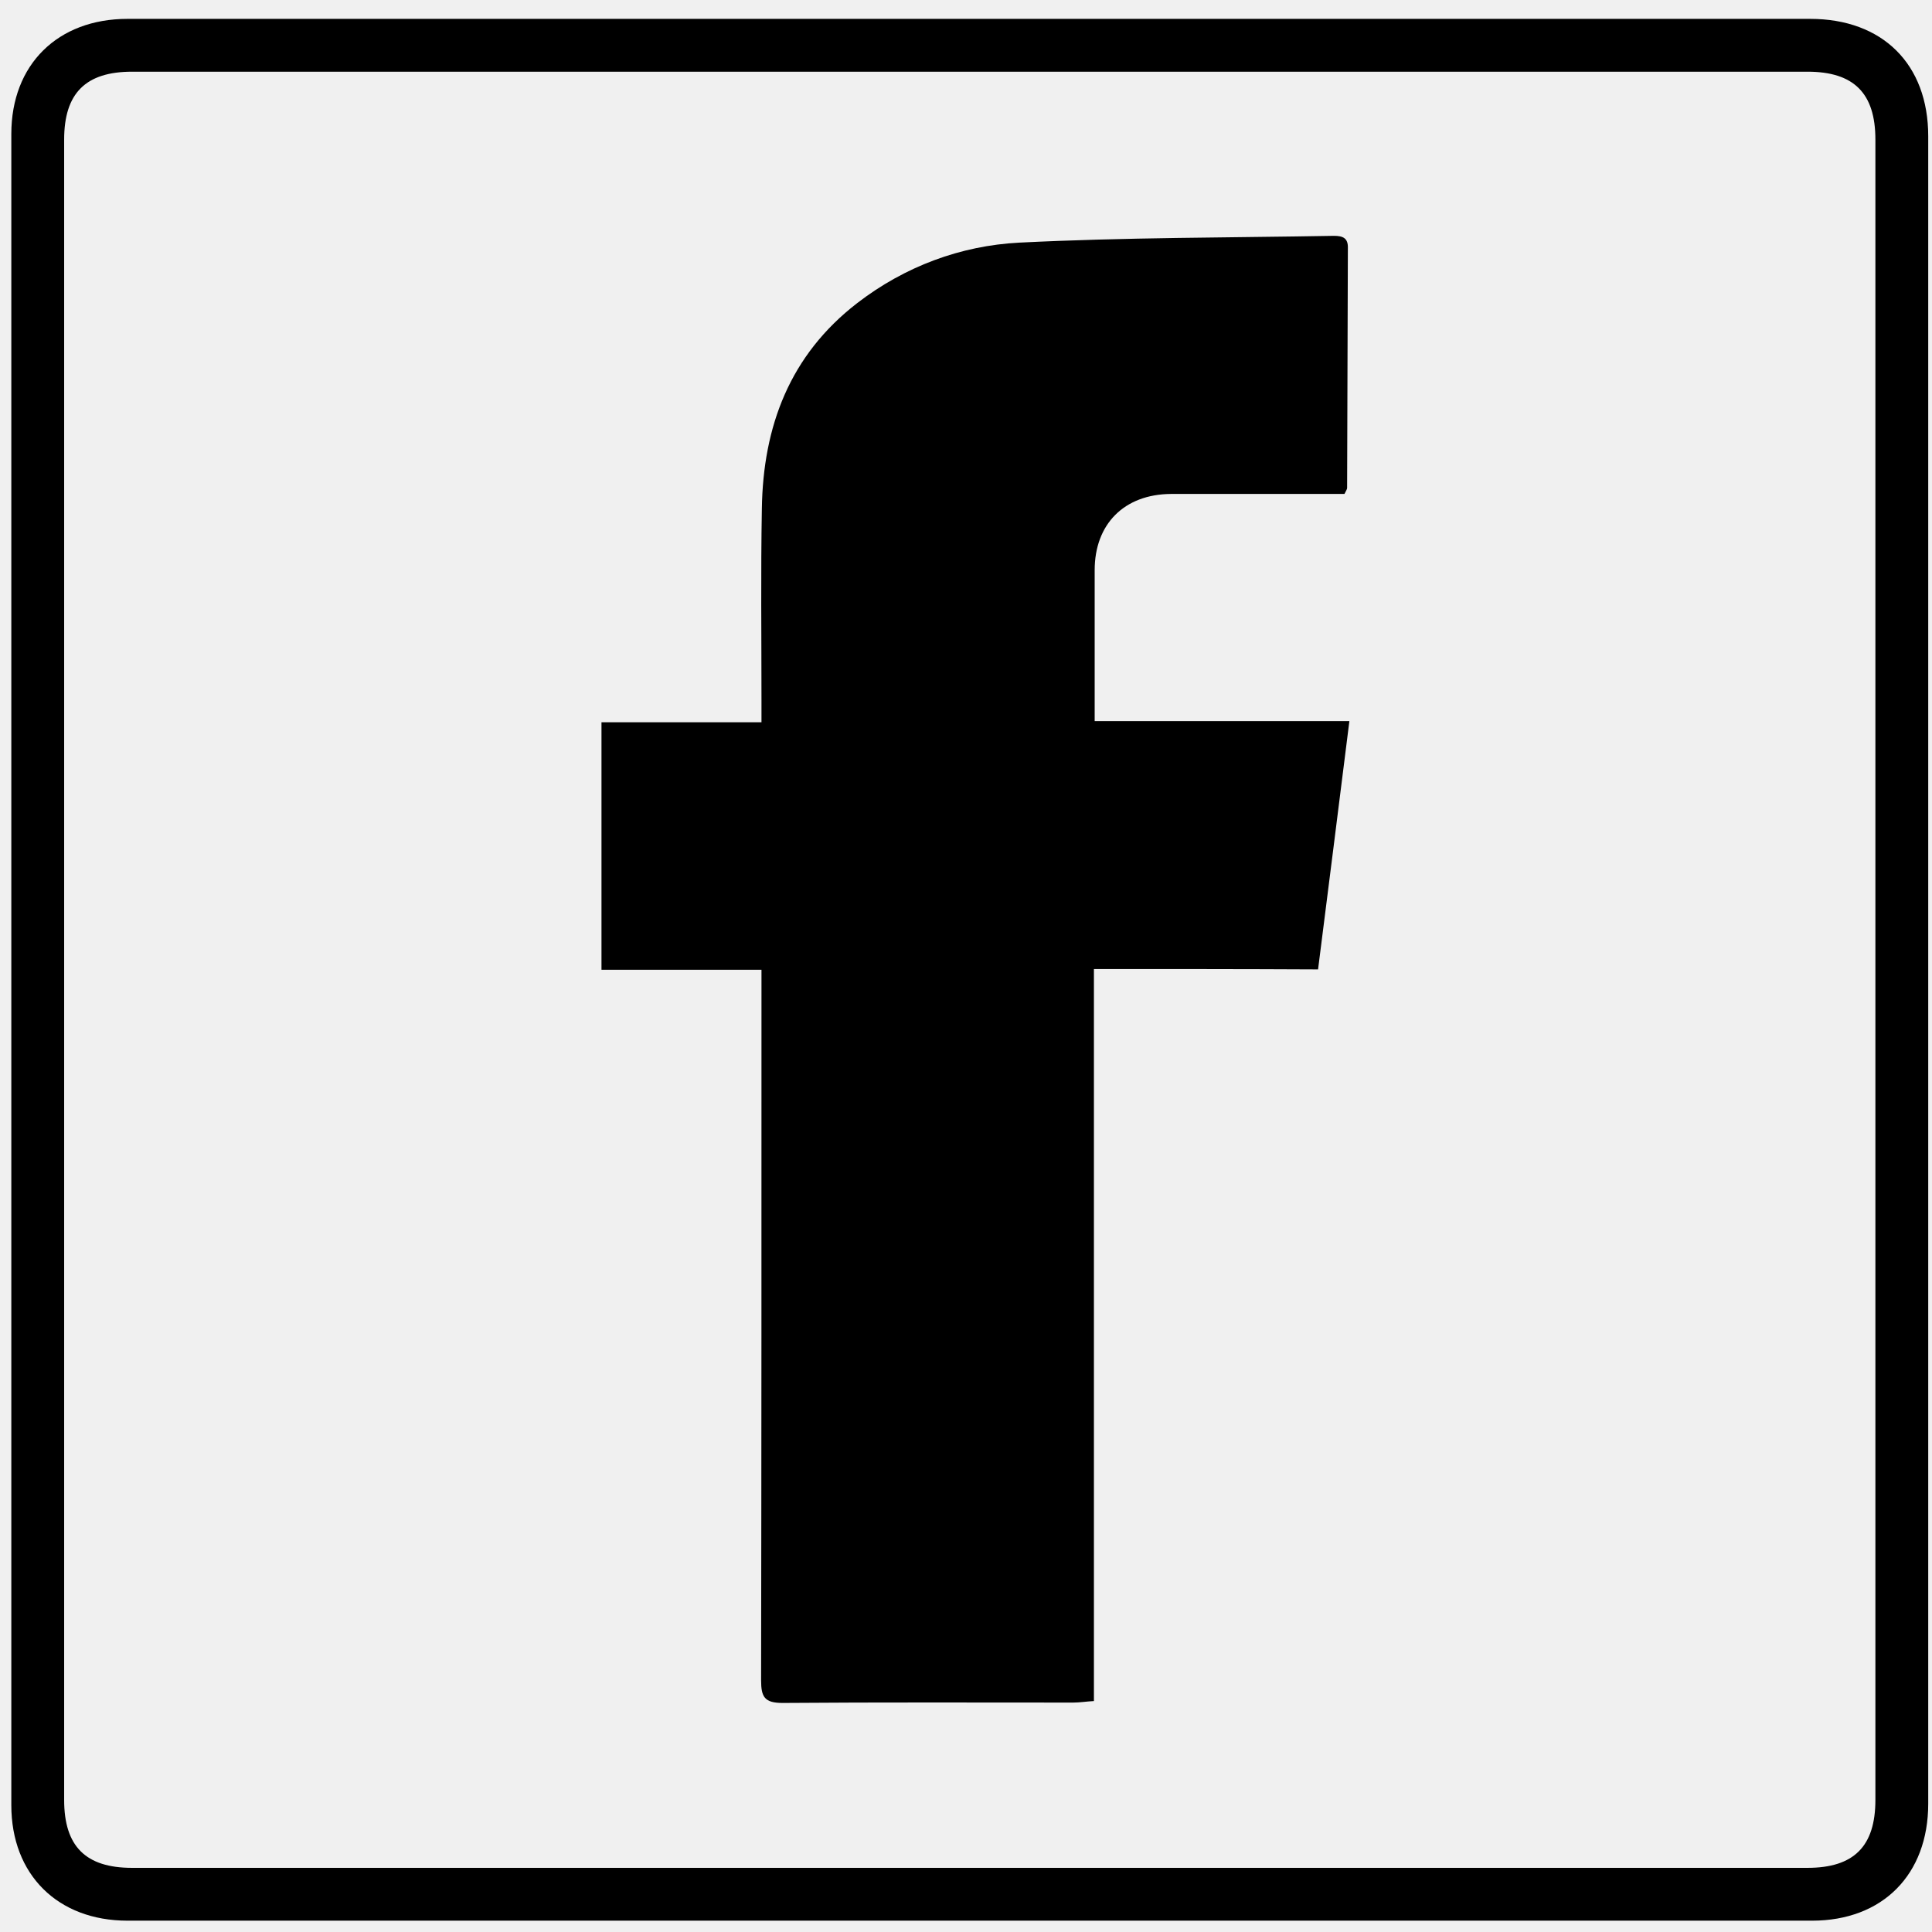
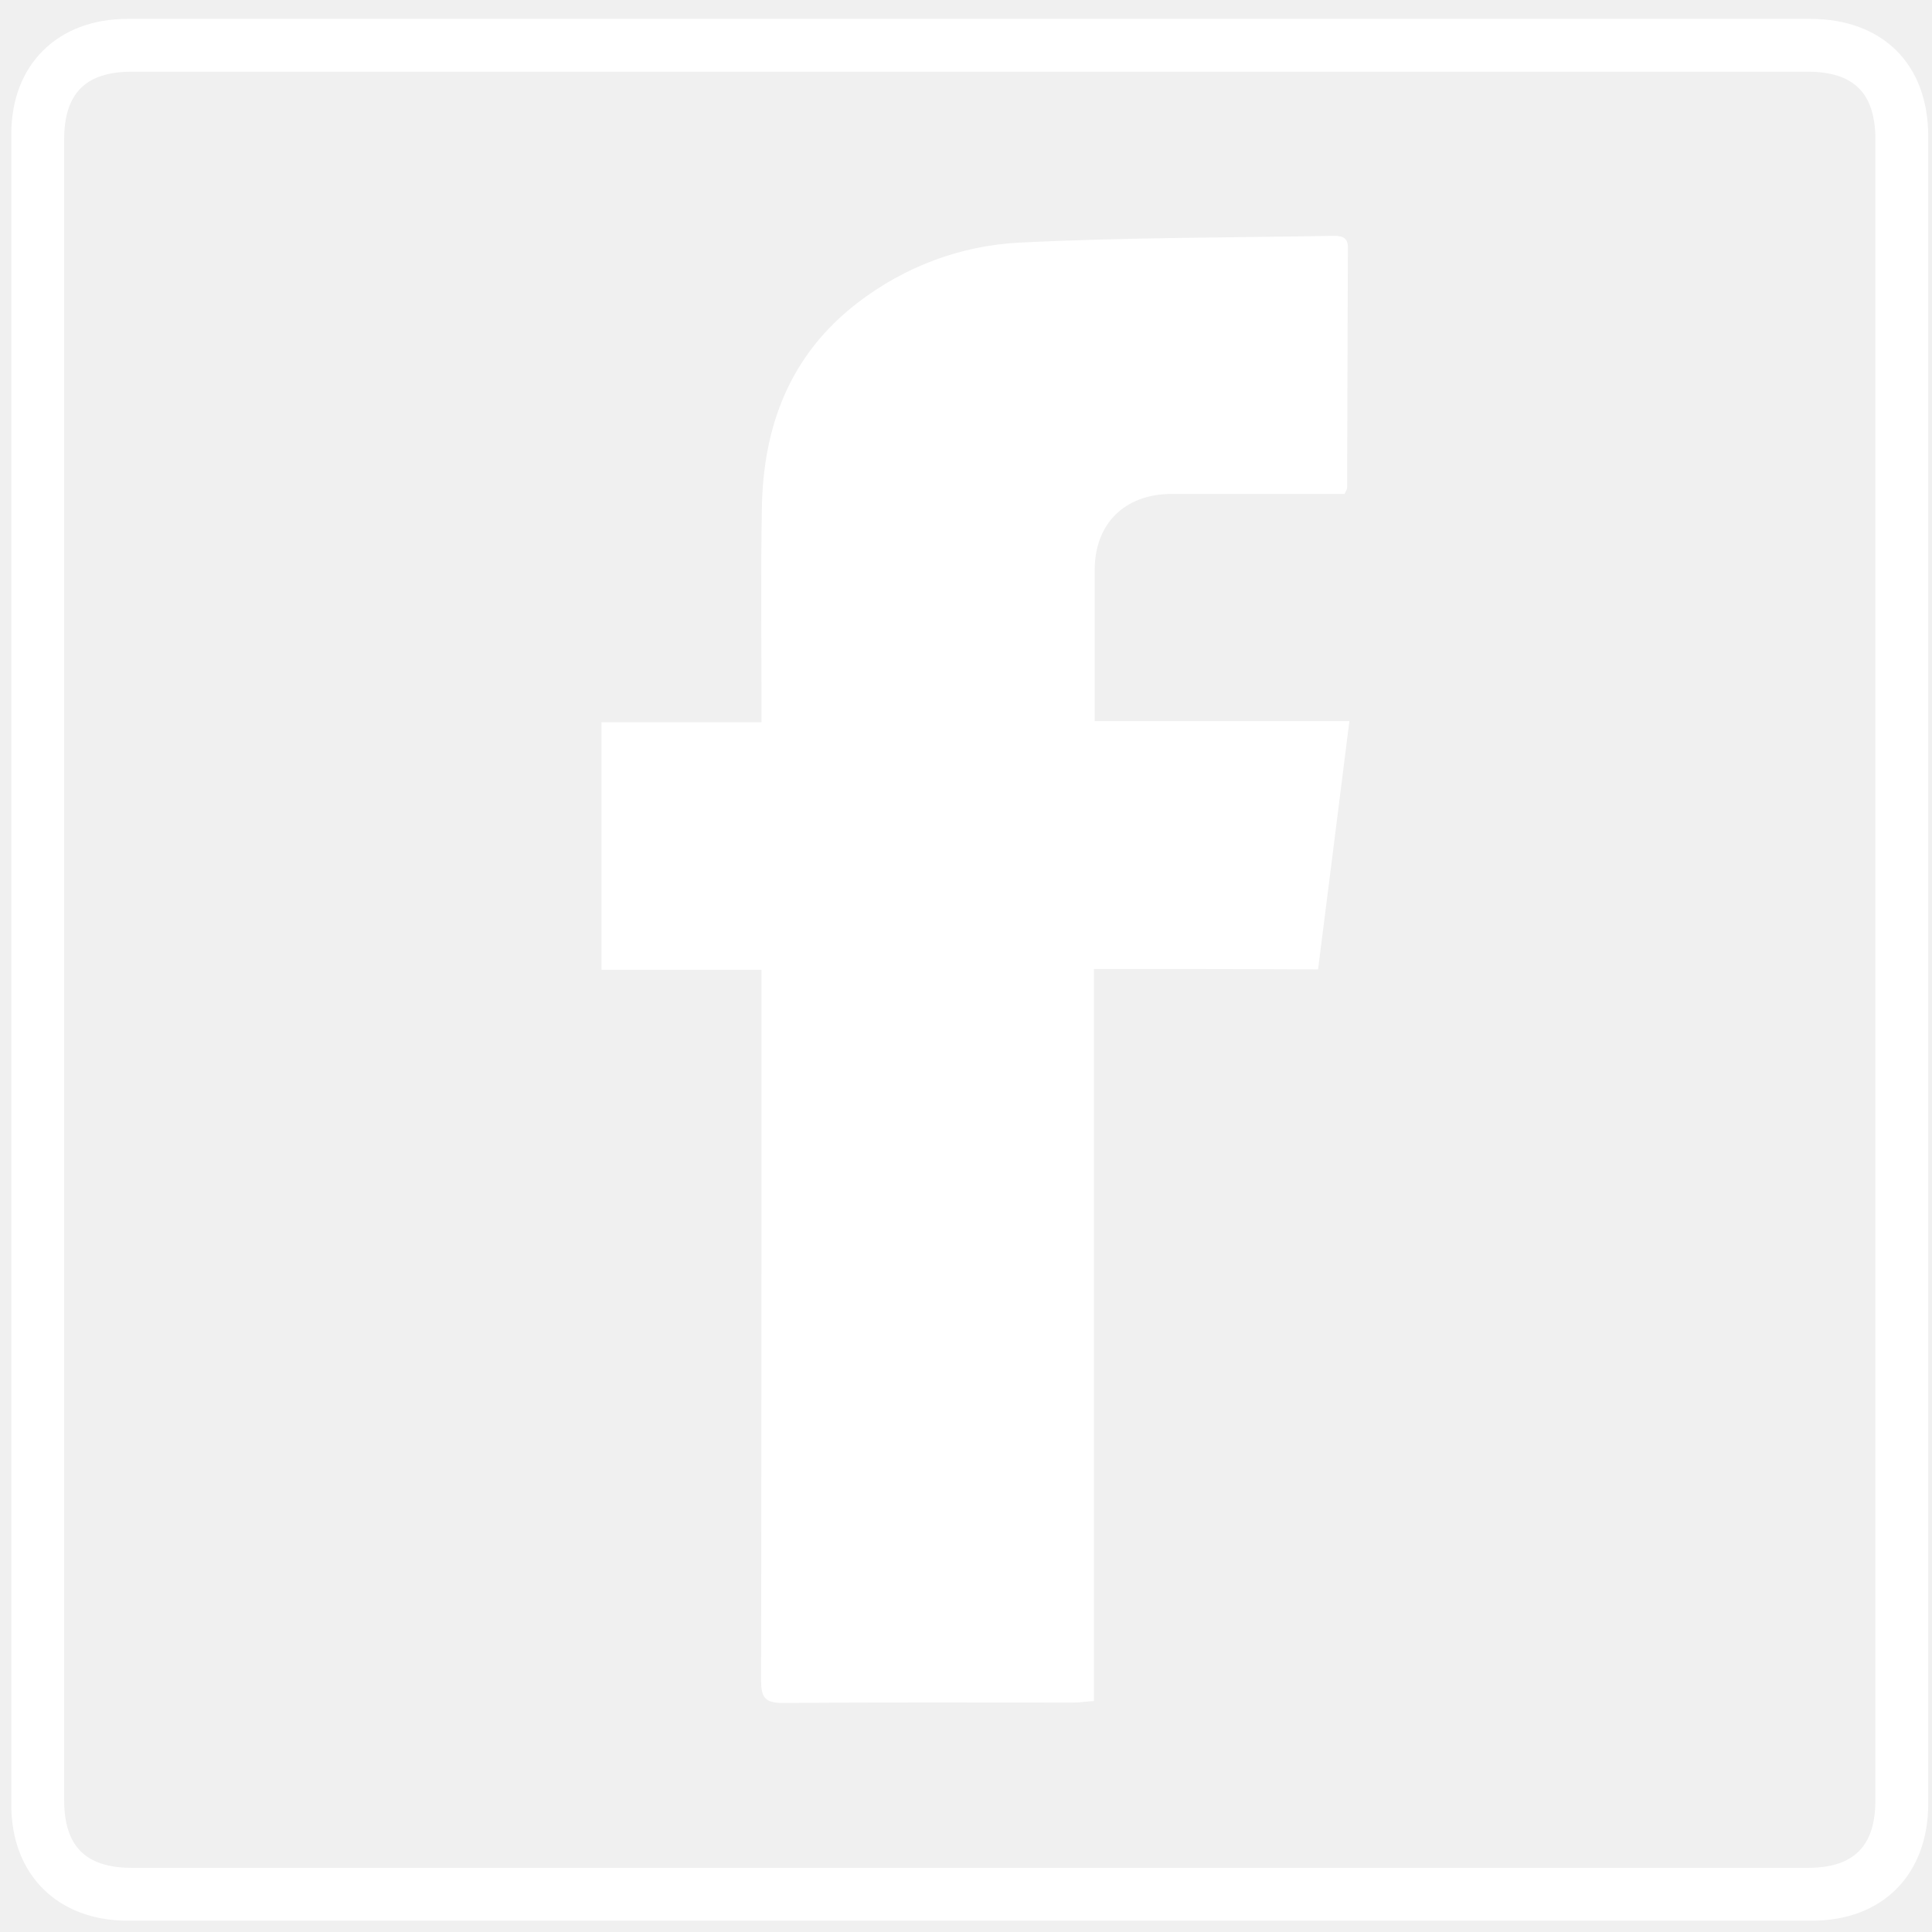
- <svg xmlns="http://www.w3.org/2000/svg" enable-background="new 0 0 512 512" id="Layer_1" version="1.1" viewBox="0 0 512 512" xml:space="preserve">
+ <svg xmlns="http://www.w3.org/2000/svg" id="Layer_1" version="1.1" viewBox="0 0 512 512" xml:space="preserve">
+   <defs>
+     <style>.cls-1{fill:#FFFFFF;}</style>
+   </defs>
  <g>
-     <path d="M256.8,5c74.3,0,148.6,0,222.9,0C498.9,5,511,17,511,36.1c0,147.3,0,294.6,0,441.9c0,18.8-12.1,31-30.8,31   c-148.8,0-297.6,0-446.4,0C15.3,509,3,496.8,3,478.4C3,330.8,3,183.2,3,35.5C3,17.1,15.3,5,33.8,5C108.1,5,182.5,5,256.8,5z    M257,495c74,0,148,0,222,0c12.3,0,18-5.7,18-18c0-146.7,0-293.3,0-440c0-12.3-5.7-18-18-18c-148,0-296,0-444,0   c-12.3,0-18,5.7-18,18c0,146.7,0,293.3,0,440c0,12.3,5.7,18,18,18C109,495,183,495,257,495z" />
-     <path d="M289.9,256.8c0,65.1,0,129.2,0,194c-2,0.1-3.7,0.4-5.5,0.4c-25.7,0-51.3-0.1-77,0.1c-4.8,0-5.7-1.6-5.7-6   c0.1-60.5,0.1-121,0.1-181.5c0-2.1,0-4.2,0-6.8c-14.4,0-28.2,0-42.4,0c0-21.9,0-43.5,0-65.6c14,0,27.9,0,42.4,0c0-2.4,0-4.2,0-6   c0-16.8-0.2-33.7,0.1-50.5c0.3-21.9,7.4-40.8,25.3-54.6c12.6-9.7,27.4-15.2,42.9-16c27.8-1.4,55.6-1.3,83.4-1.8   c2.4,0,3.8,0.6,3.7,3.3c-0.1,21.2-0.1,42.3-0.2,63.5c0,0.3-0.2,0.6-0.7,1.6c-1.5,0-3.2,0-5,0c-13.7,0-27.3,0-41,0   c-12.4,0.1-20.2,8-20.2,20.2c0,13.1,0,26.3,0,40c22.4,0,44.3,0,67.5,0c-2.8,22.3-5.5,43.8-8.3,65.8   C329.3,256.8,309.9,256.8,289.9,256.8z" />
+     <path class="cls-1" d="M256.8,5c74.3,0,148.6,0,222.9,0C498.9,5,511,17,511,36.1c0,147.3,0,294.6,0,441.9c0,18.8-12.1,31-30.8,31   c-148.8,0-297.6,0-446.4,0C15.3,509,3,496.8,3,478.4C3,330.8,3,183.2,3,35.5C3,17.1,15.3,5,33.8,5C108.1,5,182.5,5,256.8,5z    M257,495c74,0,148,0,222,0c12.3,0,18-5.7,18-18c0-146.7,0-293.3,0-440c0-12.3-5.7-18-18-18c-148,0-296,0-444,0   c-12.3,0-18,5.7-18,18c0,146.7,0,293.3,0,440c0,12.3,5.7,18,18,18C109,495,183,495,257,495z" />
+     <path class="cls-1" d="M289.9,256.8c0,65.1,0,129.2,0,194c-2,0.1-3.7,0.4-5.5,0.4c-25.7,0-51.3-0.1-77,0.1c-4.8,0-5.7-1.6-5.7-6   c0.1-60.5,0.1-121,0.1-181.5c0-2.1,0-4.2,0-6.8c-14.4,0-28.2,0-42.4,0c0-21.9,0-43.5,0-65.6c14,0,27.9,0,42.4,0c0-2.4,0-4.2,0-6   c0-16.8-0.2-33.7,0.1-50.5c0.3-21.9,7.4-40.8,25.3-54.6c12.6-9.7,27.4-15.2,42.9-16c27.8-1.4,55.6-1.3,83.4-1.8   c2.4,0,3.8,0.6,3.7,3.3c-0.1,21.2-0.1,42.3-0.2,63.5c0,0.3-0.2,0.6-0.7,1.6c-1.5,0-3.2,0-5,0c-13.7,0-27.3,0-41,0   c-12.4,0.1-20.2,8-20.2,20.2c0,13.1,0,26.3,0,40c22.4,0,44.3,0,67.5,0c-2.8,22.3-5.5,43.8-8.3,65.8   C329.3,256.8,309.9,256.8,289.9,256.8z" />
  </g>
</svg>
